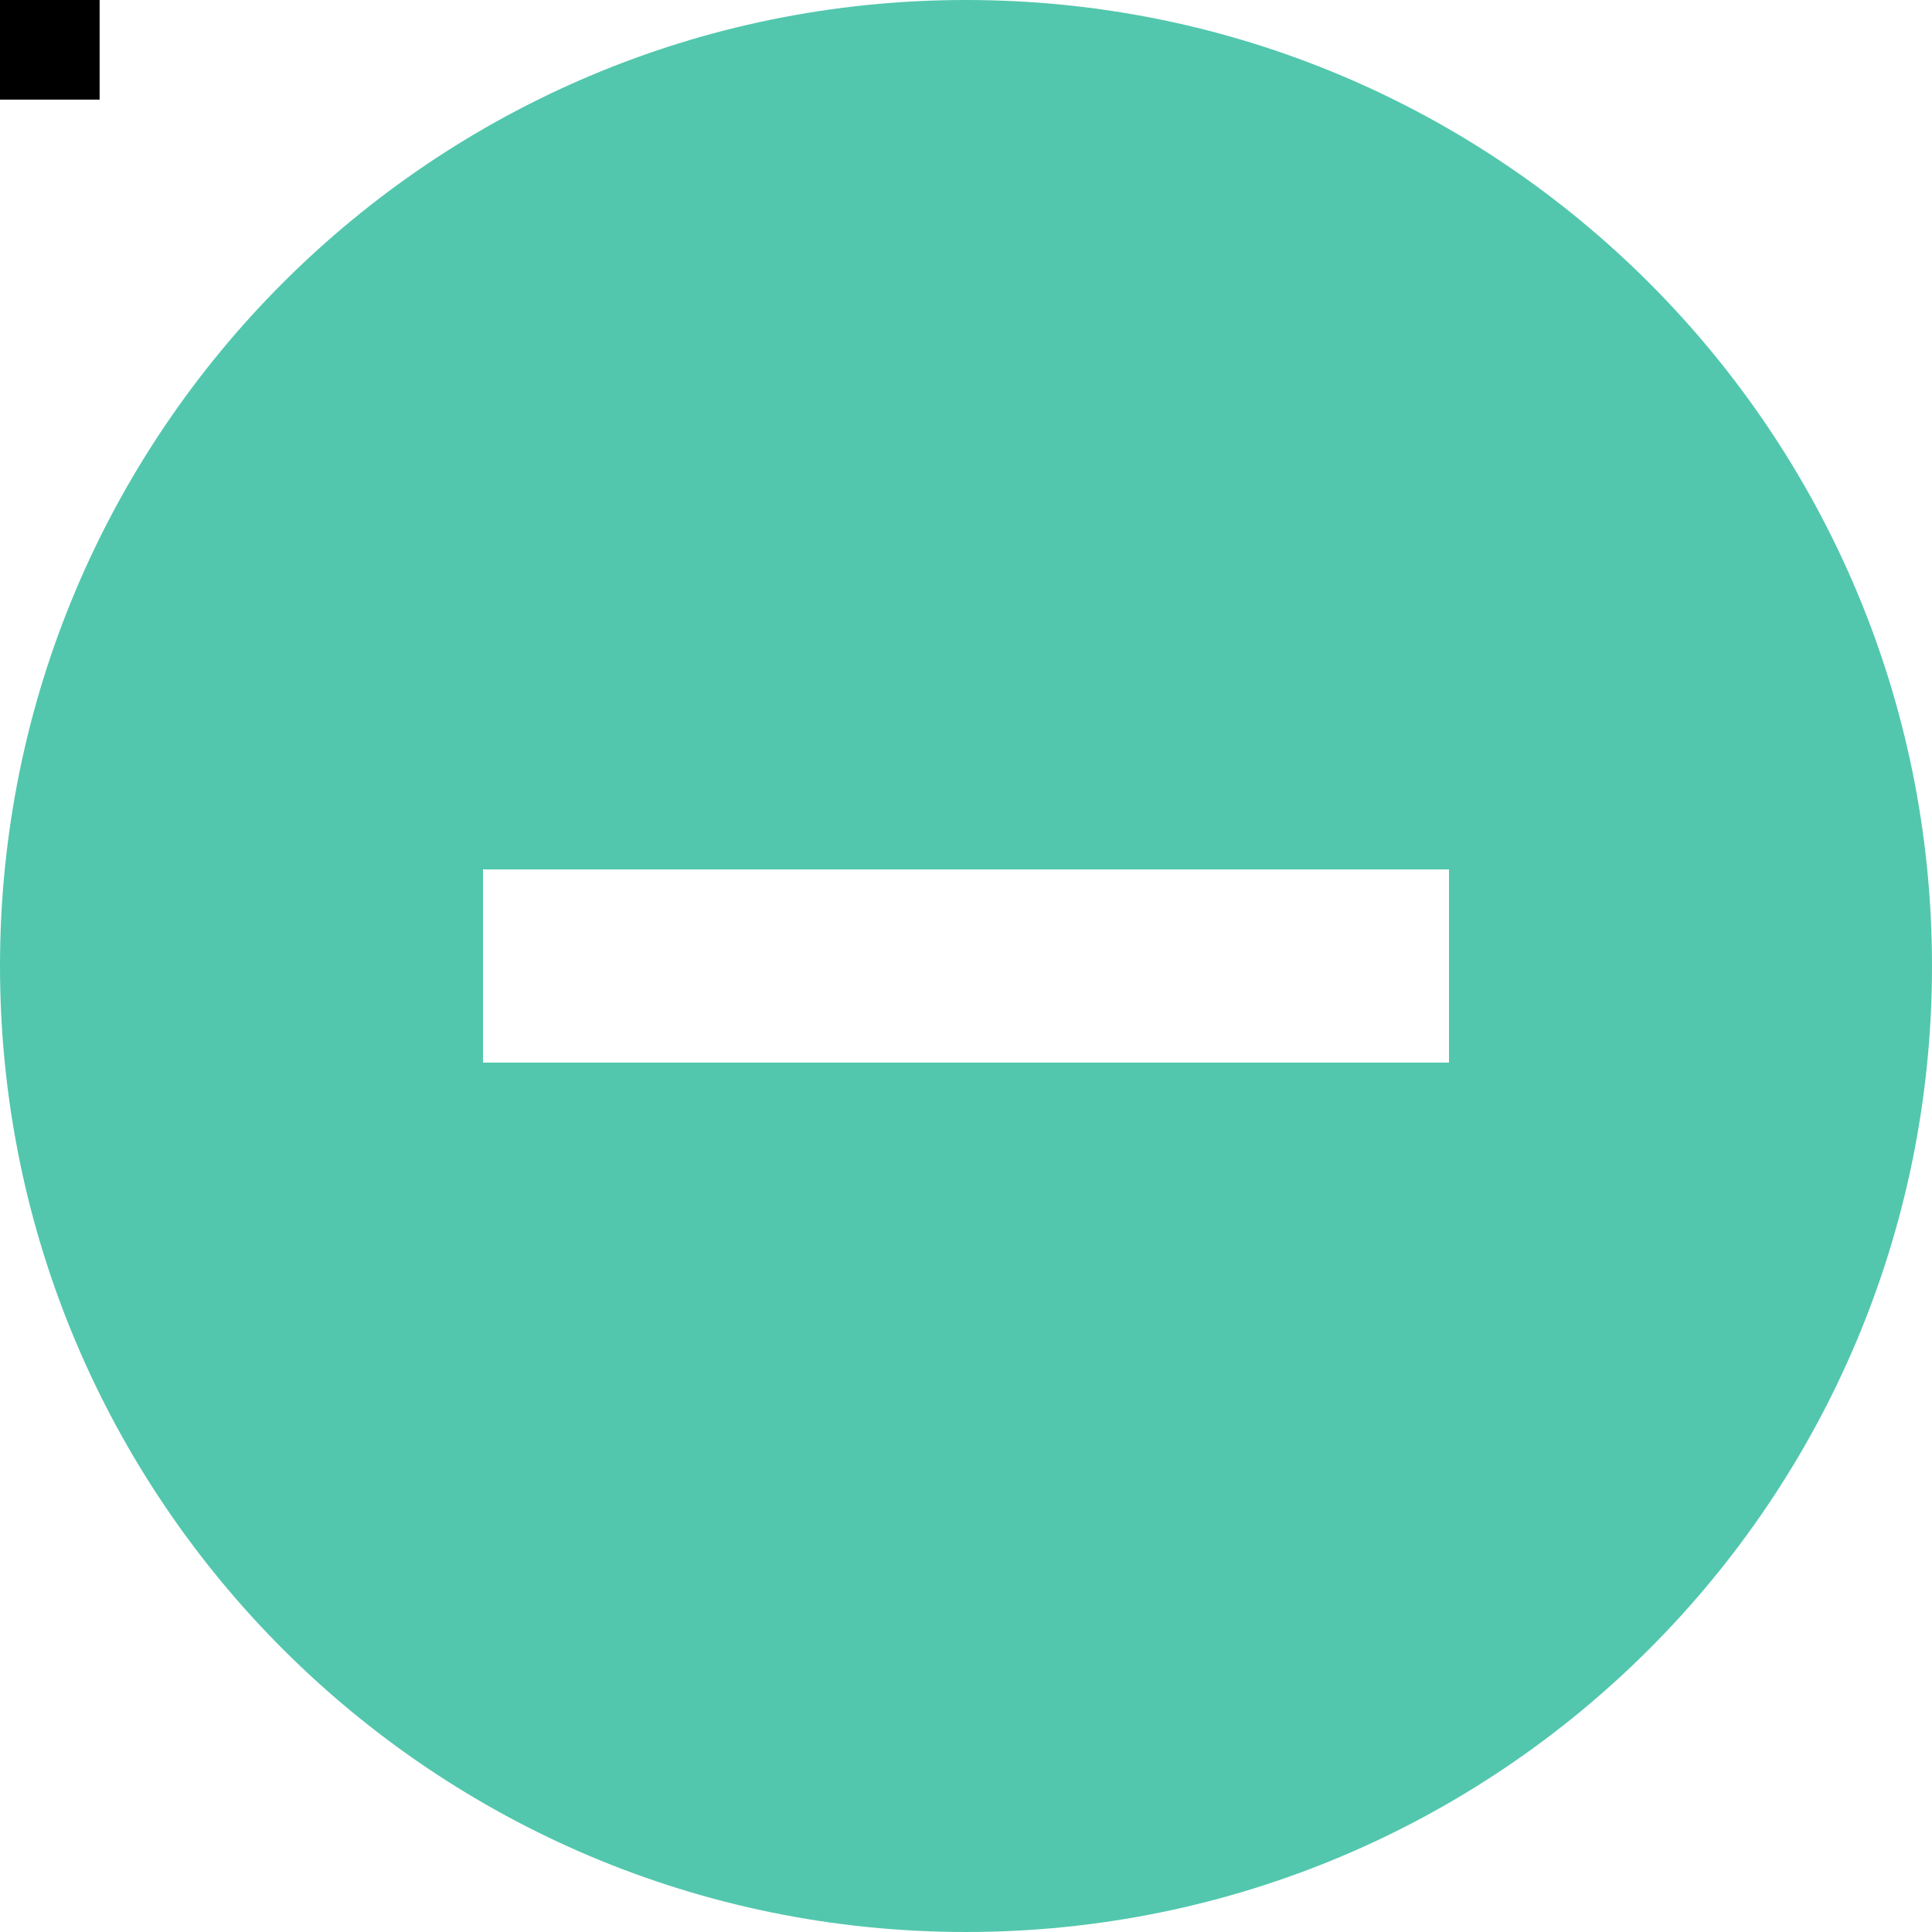
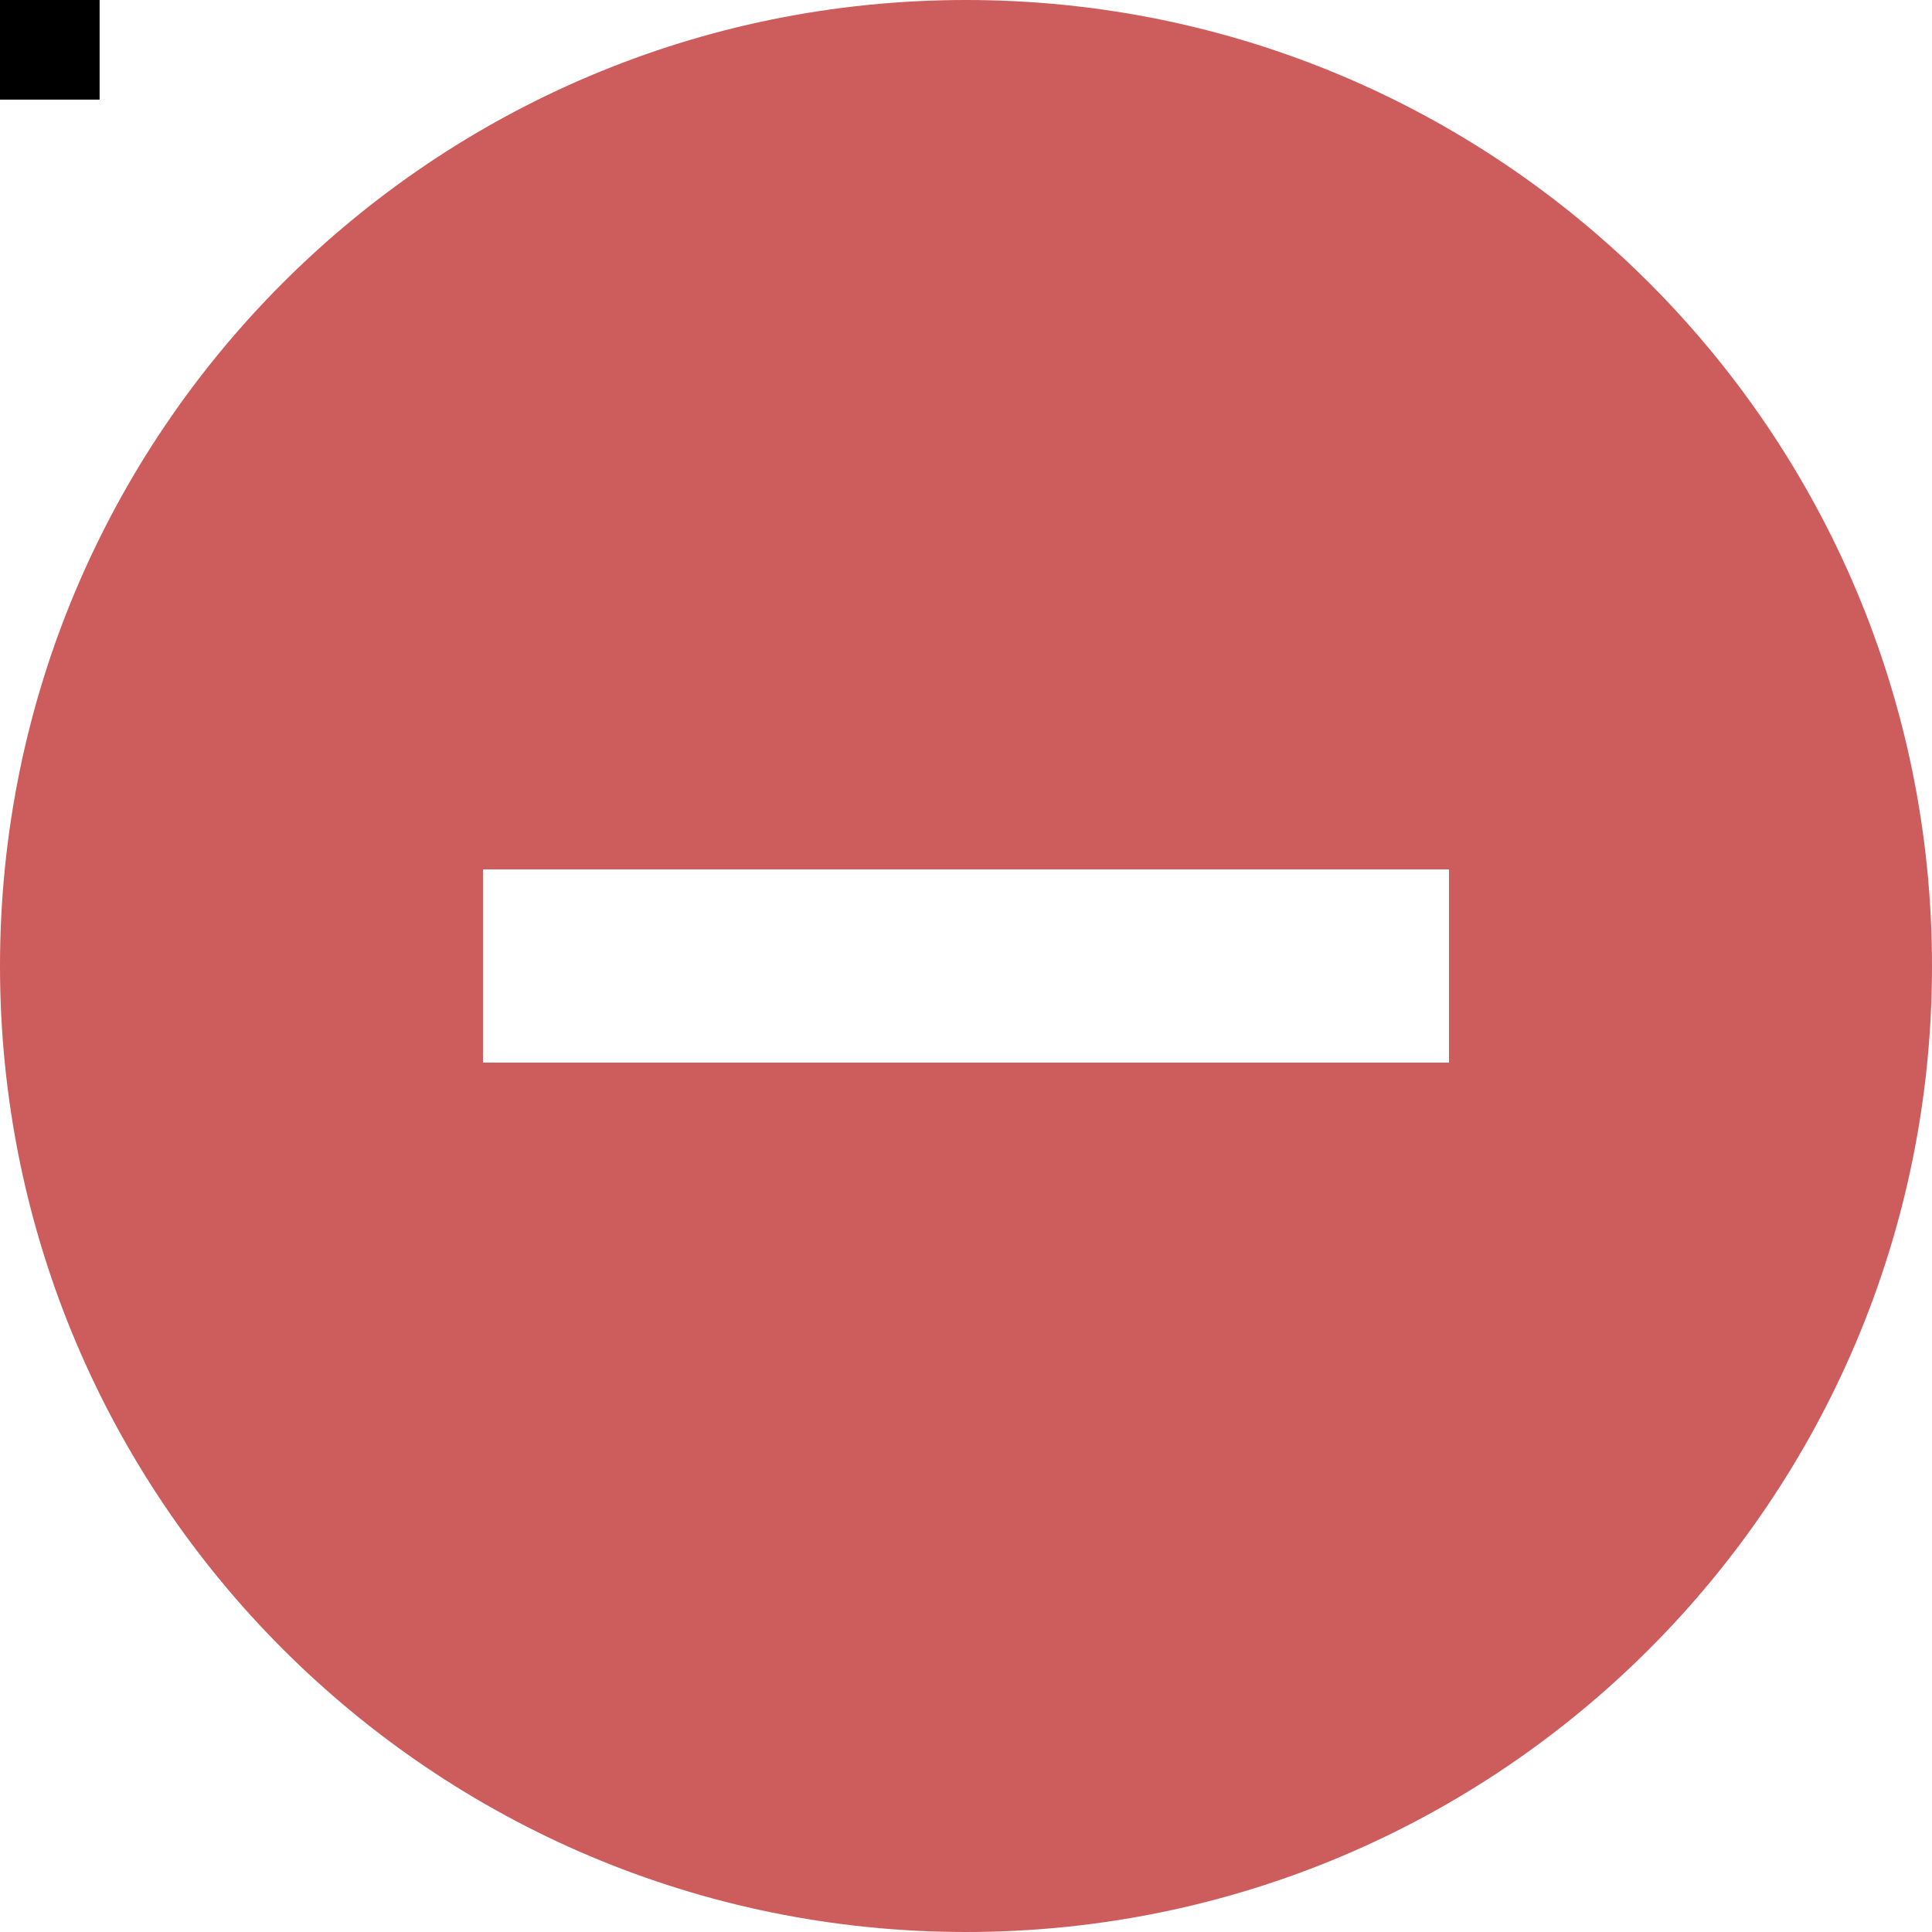
<svg xmlns="http://www.w3.org/2000/svg" version="1.1" id="Capa_1" x="0px" y="0px" viewBox="0 0 426.667 426.667" style="enable-background:new 0 0 426.667 426.667;" xml:space="preserve" width="512px" height="512px">
-   <rect y="0" class="noFill" width="22" height="22" />
+   <rect y="0" class="CD5C5C" width="22" height="22" />
  <g>
-     <path class="fill" d="M213.333,0C95.467,0,0,95.467,0,213.333s95.467,213.333,213.333,213.333S426.667,331.2,426.667,213.333S331.2,0,213.333,0    z M320,234.667H106.667V192H320V234.667z" fill="#52c7ad" />
+     <path class="fill" d="M213.333,0C95.467,0,0,95.467,0,213.333s95.467,213.333,213.333,213.333S426.667,331.2,426.667,213.333S331.2,0,213.333,0    z M320,234.667H106.667V192H320V234.667z" fill="#CD5C5C" />
  </g>
</svg>
